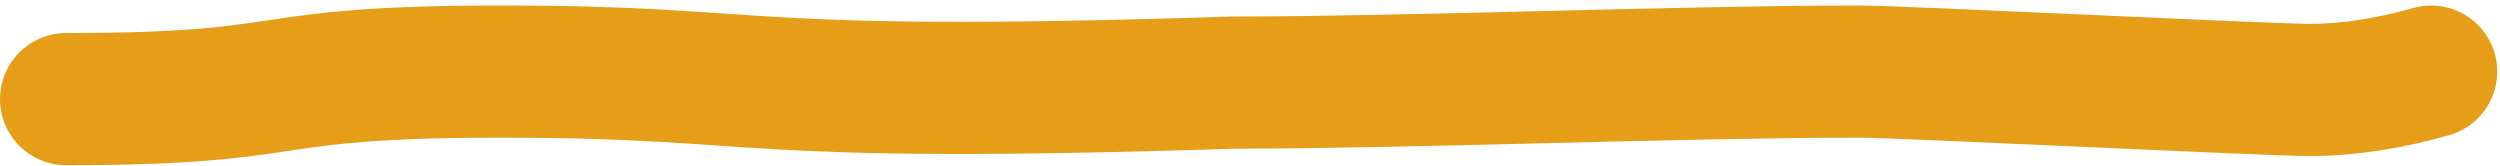
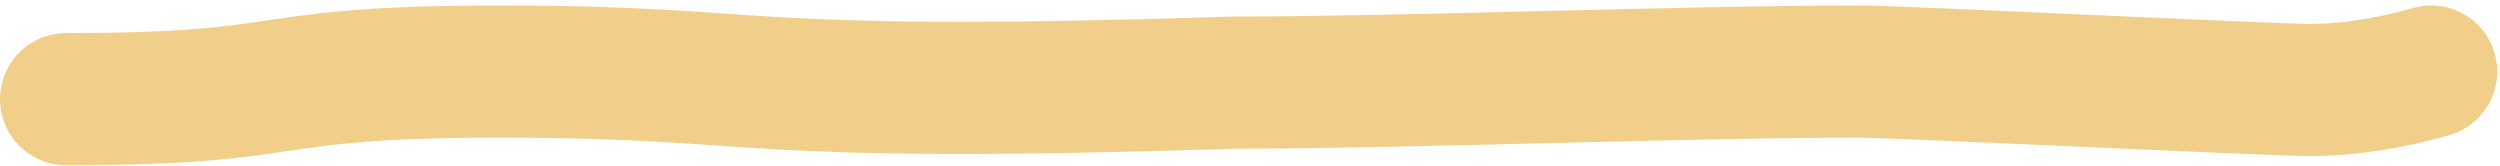
<svg xmlns="http://www.w3.org/2000/svg" width="454" height="30" viewBox="0 0 454 30" fill="none" preserveAspectRatio="none">
-   <path d="M12 18C56.5 18 44.72 13 91 13C140.694 13 131.5 18 224 15C255.85 15 305.501 13 337.5 13C345.512 13 411.488 16.333 419.5 16.333C426.899 16.333 434.5 15 441.5 13" stroke="#e69d17" stroke-width="24" stroke-linecap="round" />
+   <path d="M12 18C56.5 18 44.72 13 91 13C140.694 13 131.5 18 224 15C255.85 15 305.501 13 337.5 13C345.512 13 411.488 16.333 419.5 16.333C426.899 16.333 434.5 15 441.5 13" stroke="#e69d17" opacity="50%" stroke-width="24" stroke-linecap="round" />
</svg>
